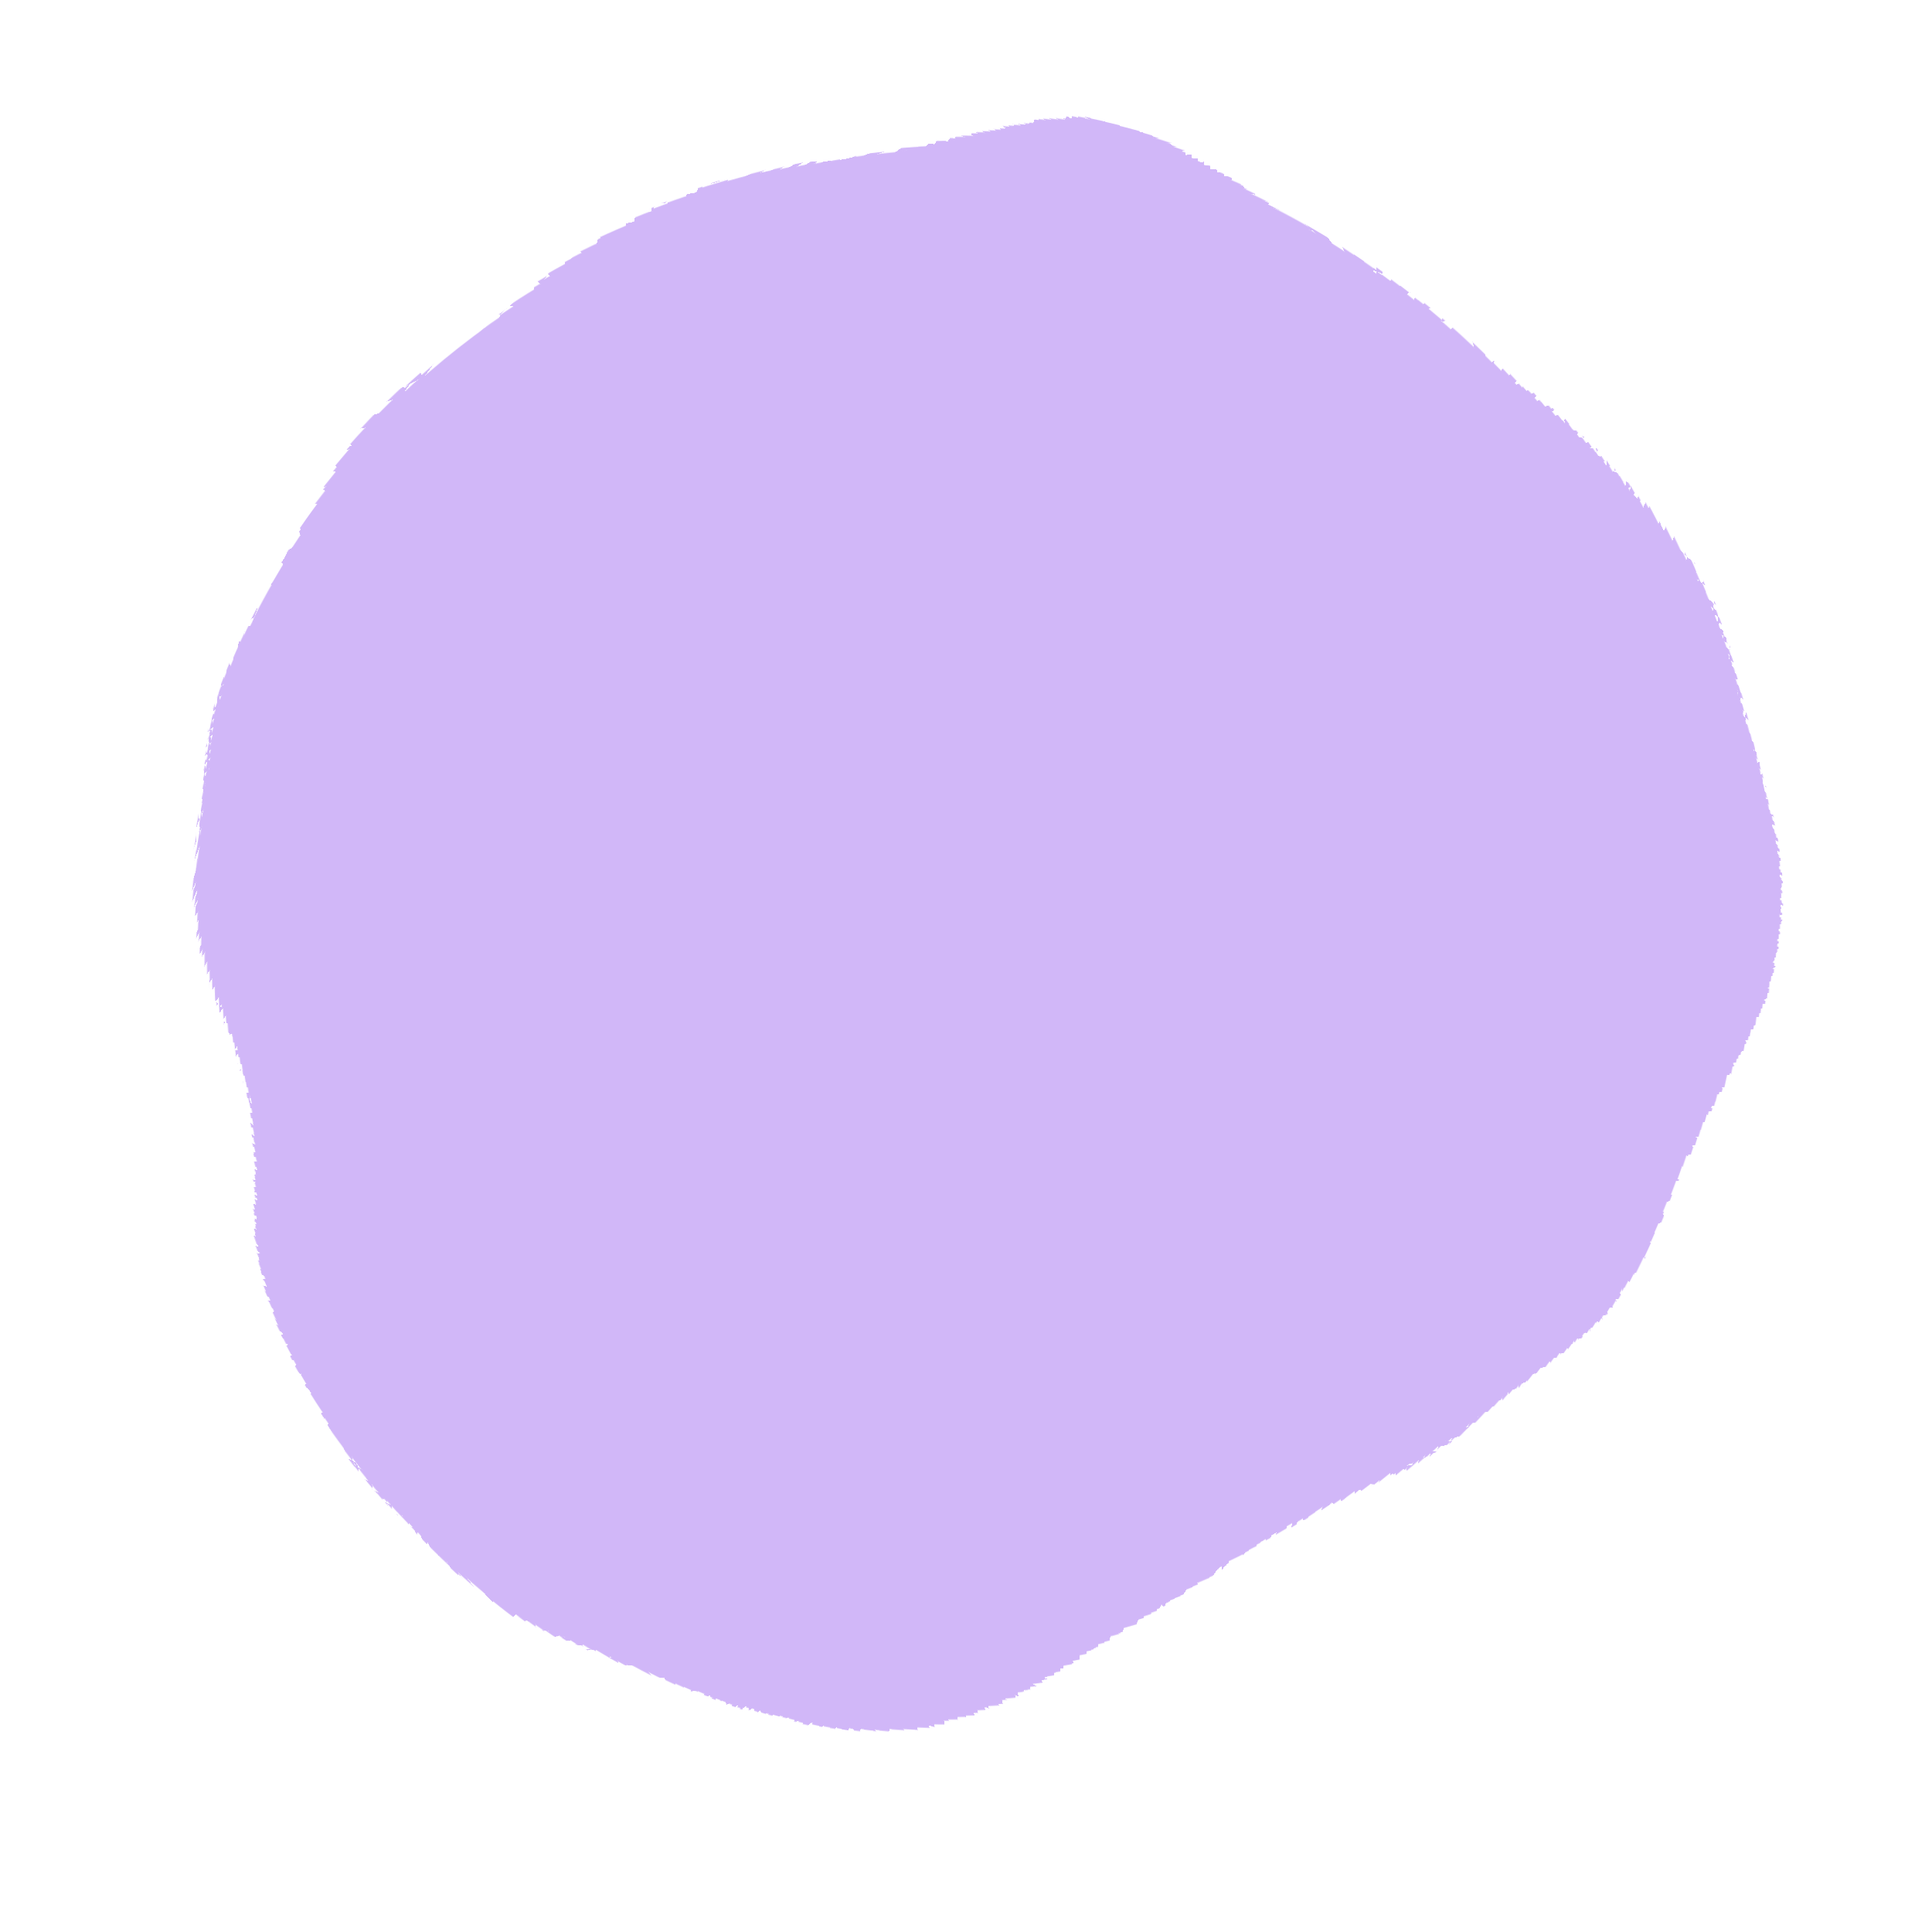
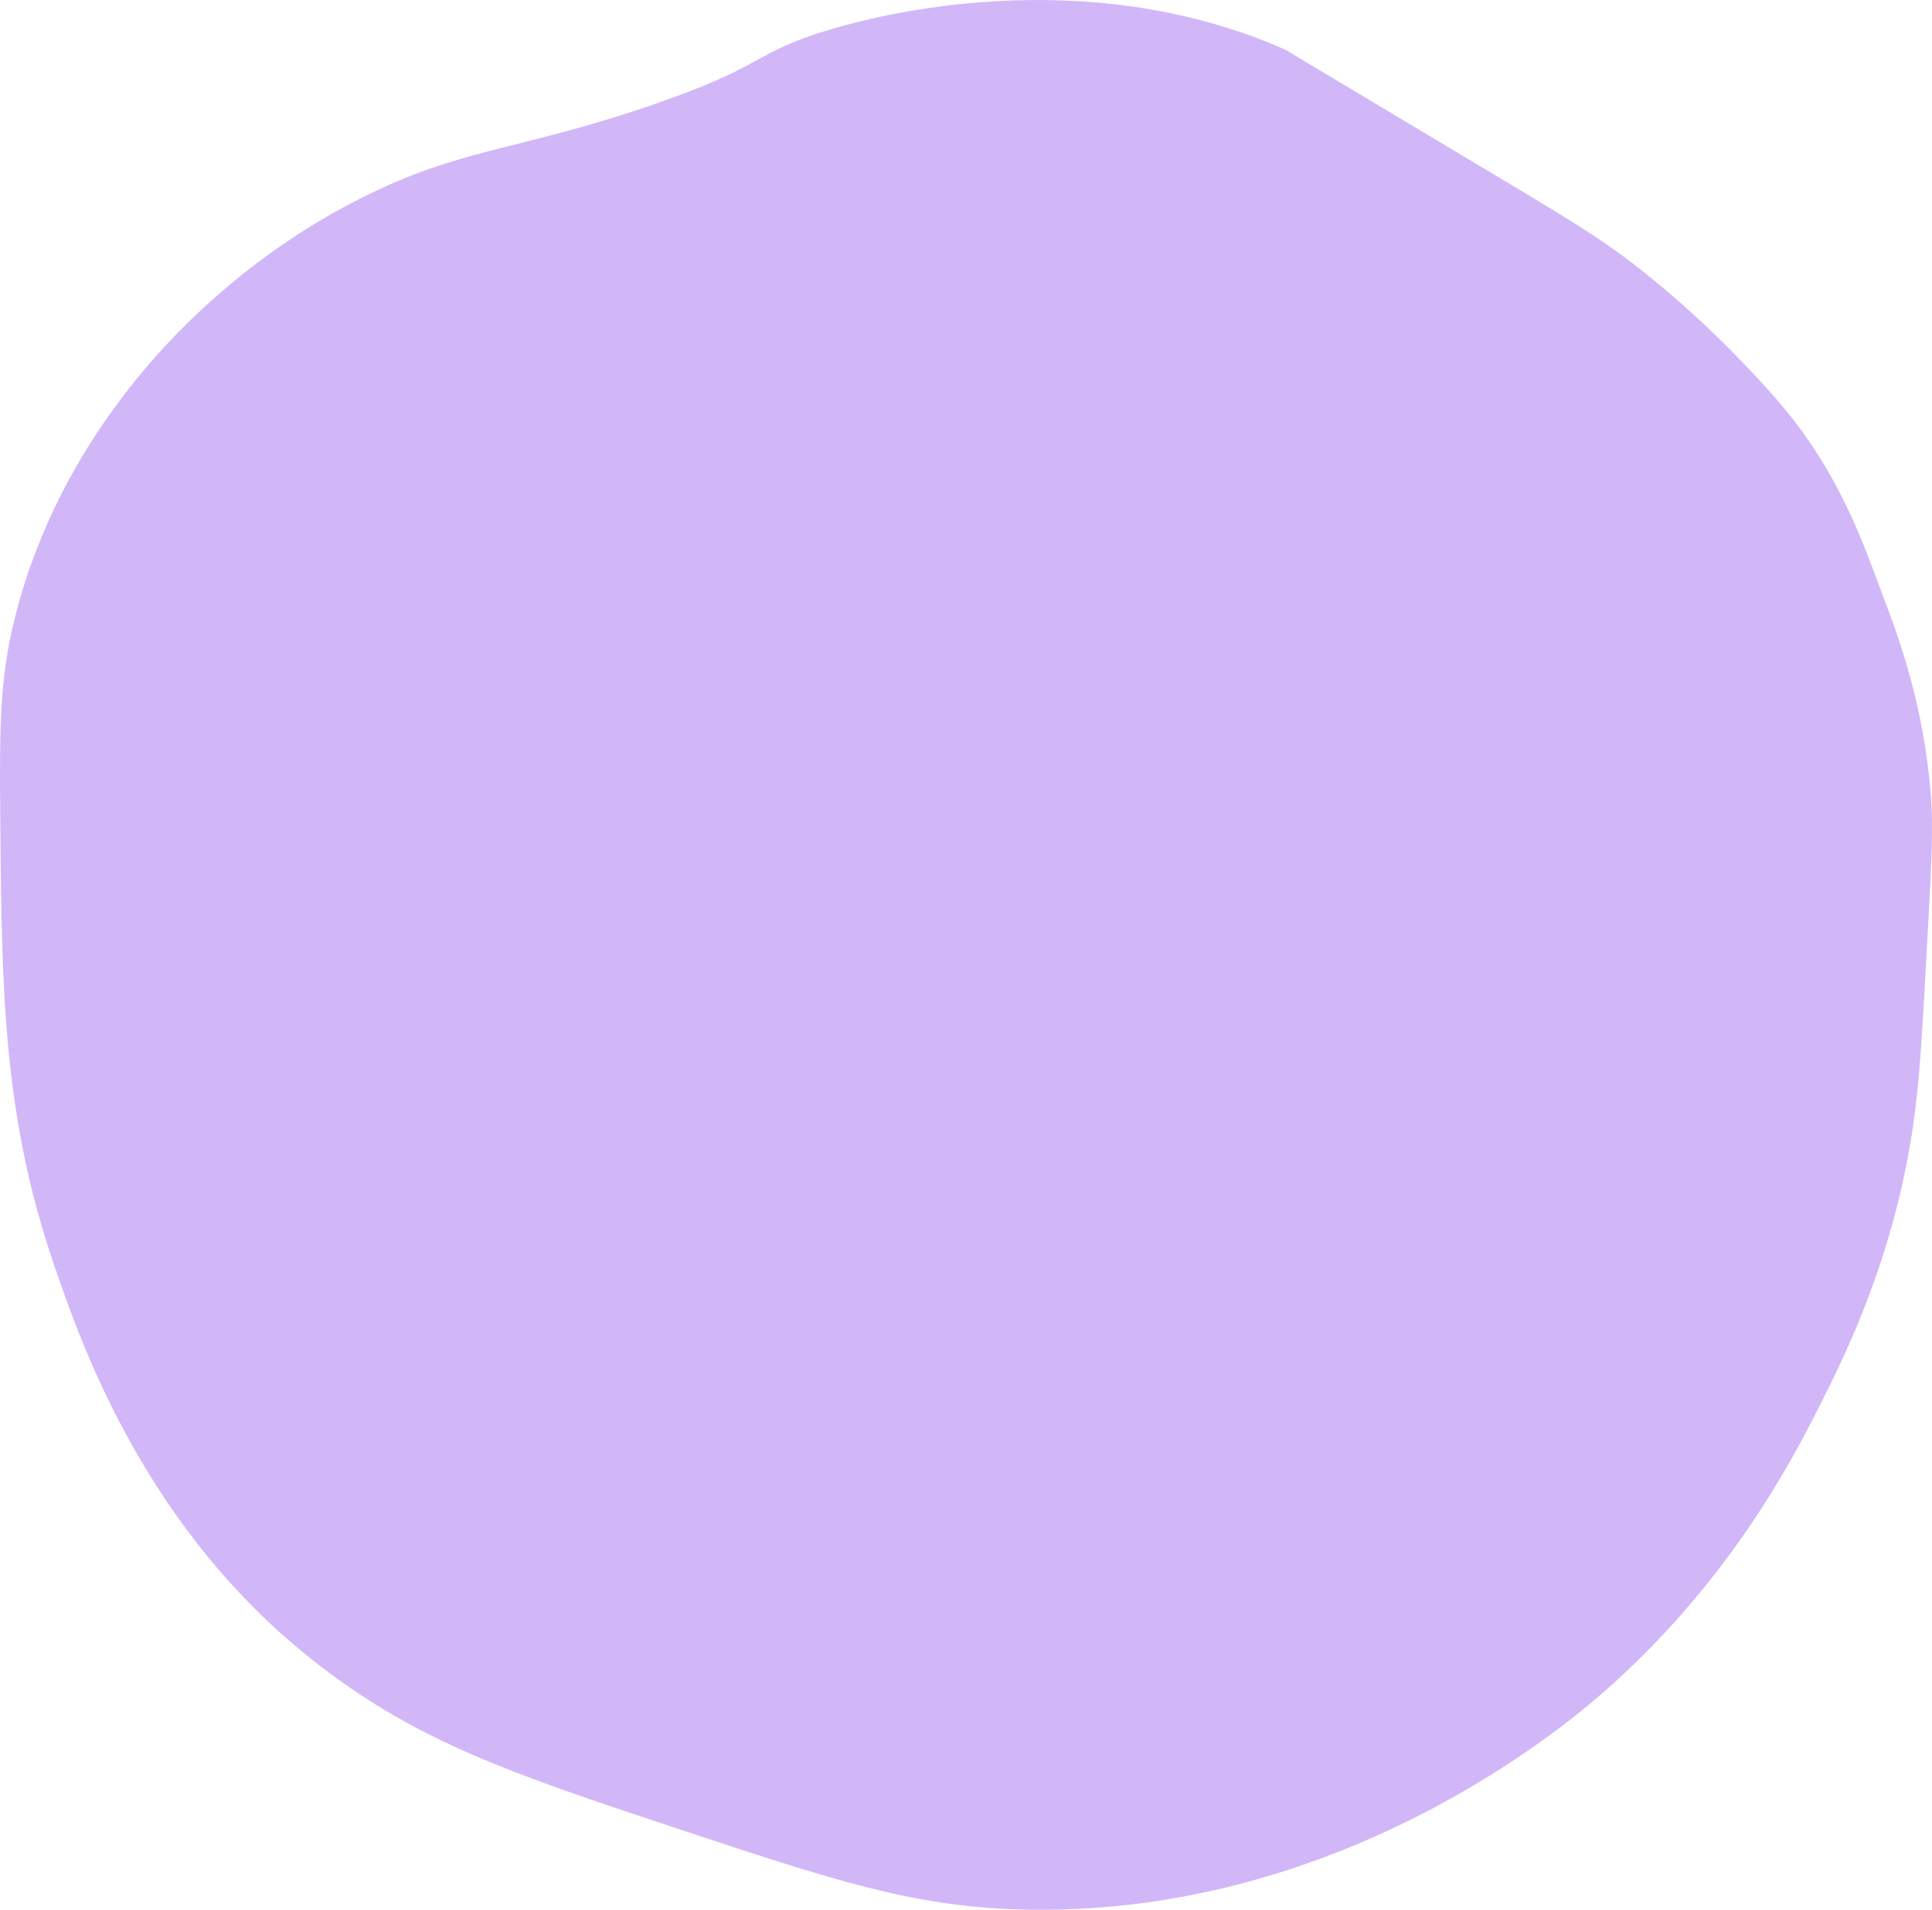
- <svg xmlns="http://www.w3.org/2000/svg" width="39" height="39" viewBox="0 0 39 39" fill="none">
-   <g filter="url(#filter0_g_4531_321)">
-     <circle cx="19.172" cy="19.172" r="16" fill="#D1B7F8" />
-   </g>
-   <defs>
-     <filter id="filter0_g_4531_321" x="0.001" y="0.001" width="38.343" height="38.343" filterUnits="userSpaceOnUse" color-interpolation-filters="sRGB">
-       <feFlood flood-opacity="0" result="BackgroundImageFix" />
-       <feBlend mode="normal" in="SourceGraphic" in2="BackgroundImageFix" result="shape" />
-       <feTurbulence type="fractalNoise" baseFrequency="0.05 0.05" numOctaves="3" seed="8488" />
-       <feDisplacementMap in="shape" scale="6.343" xChannelSelector="R" yChannelSelector="G" result="displacedImage" width="100%" height="100%" />
-       <feMerge result="effect1_texture_4531_321">
-         <feMergeNode in="displacedImage" />
-       </feMerge>
-     </filter>
-   </defs>
+ <svg xmlns="http://www.w3.org/2000/svg" width="265" height="262" viewBox="0 0 265 262" fill="none">
+   <path d="M30.084 40.284C37.664 33.647 44.904 29.515 49.422 27.229C63.121 20.298 70.708 20.772 88.977 14.559C105.672 8.881 102.874 7.282 114.259 3.933C119.433 2.413 148.244 -5.562 176.244 6.794C176.46 6.89 176.156 6.757 199.488 20.69C215.316 30.142 219.766 32.714 226.041 37.783C231.834 42.465 237.601 47.914 243.397 54.467C252.382 64.625 255.7 74.984 258.211 81.584C260.424 87.401 263.817 96.515 264.824 108.862C265.2 113.465 264.932 118.4 264.407 128.077C263.67 141.679 263.301 148.48 262.351 154.821C259.682 172.628 253.149 185.809 249.645 192.745C245.75 200.453 237.126 217.129 219.798 232.279C214.81 236.642 183.426 263.274 139.719 261.952C125.013 261.507 114.224 257.931 92.644 250.78C69.671 243.166 57.475 238.906 44.117 228.71C20.035 210.329 11.14 184.4 7.416 173.538C0.391 153.05 0.24 135.693 0.039 112.656C-0.074 99.726 -0.085 93.084 2.116 84.443C8.44 59.627 25.21 44.549 30.084 40.284Z" fill="#D1B7F8" />
</svg>
